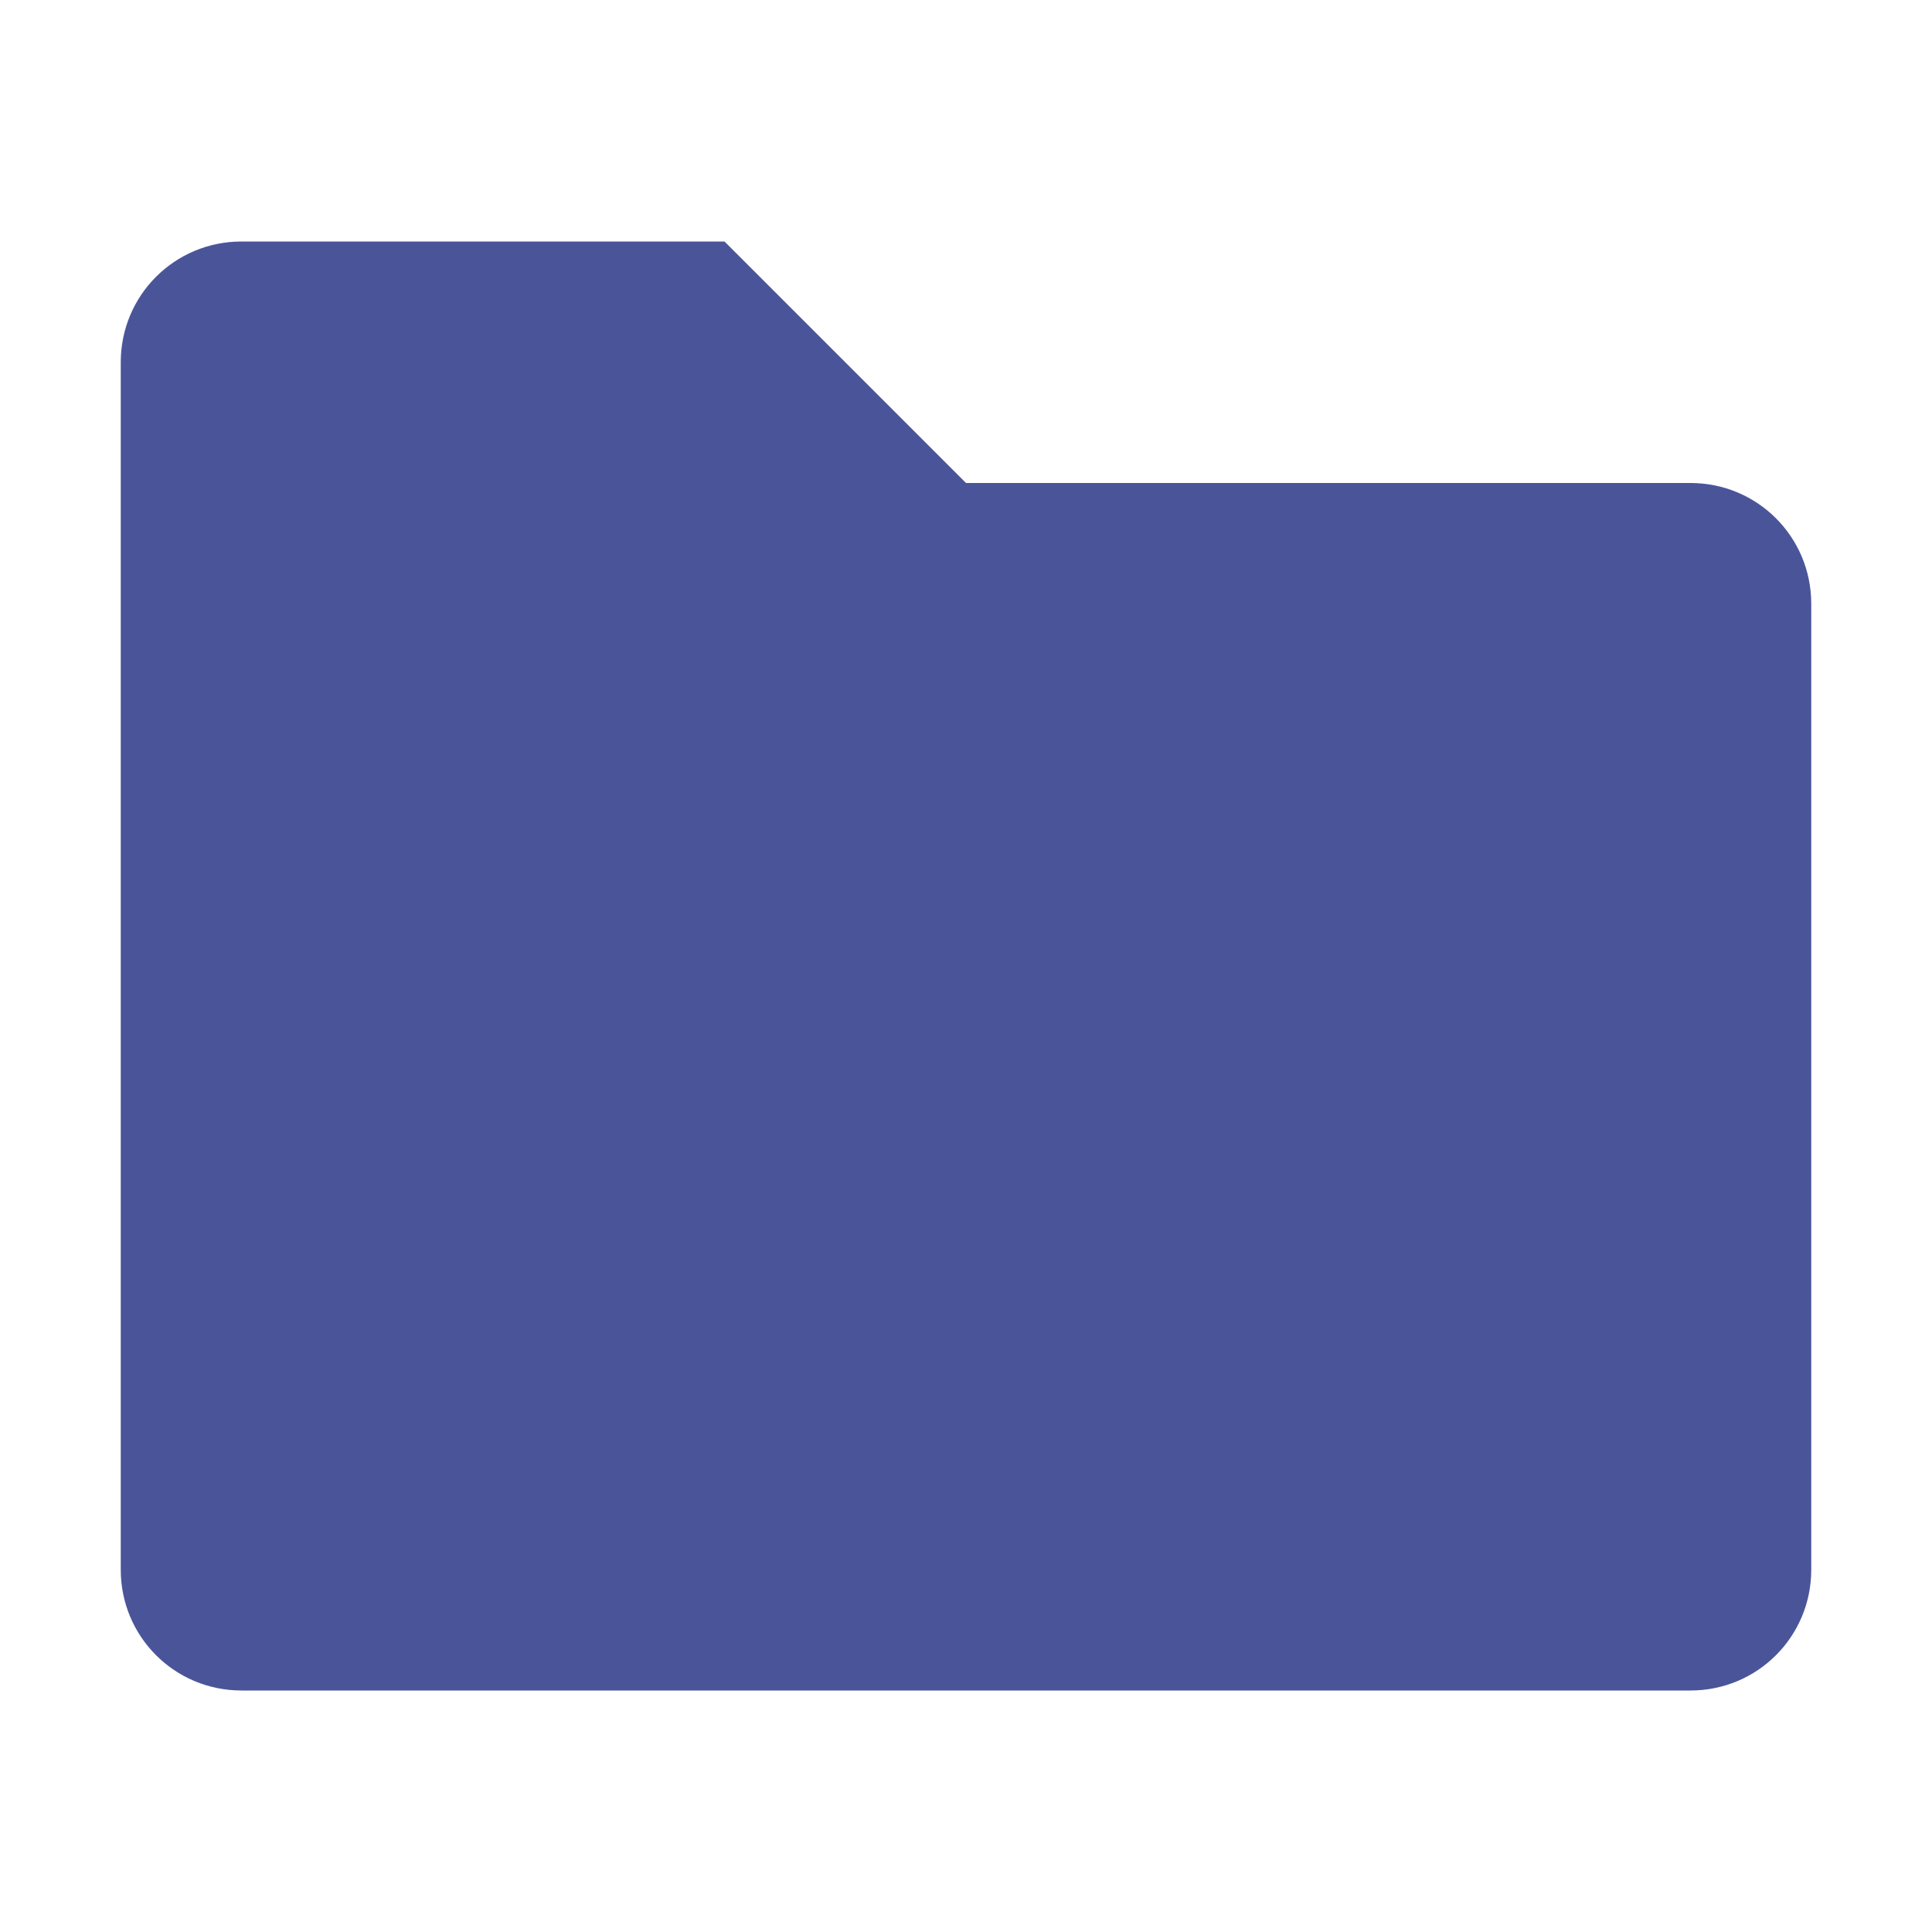
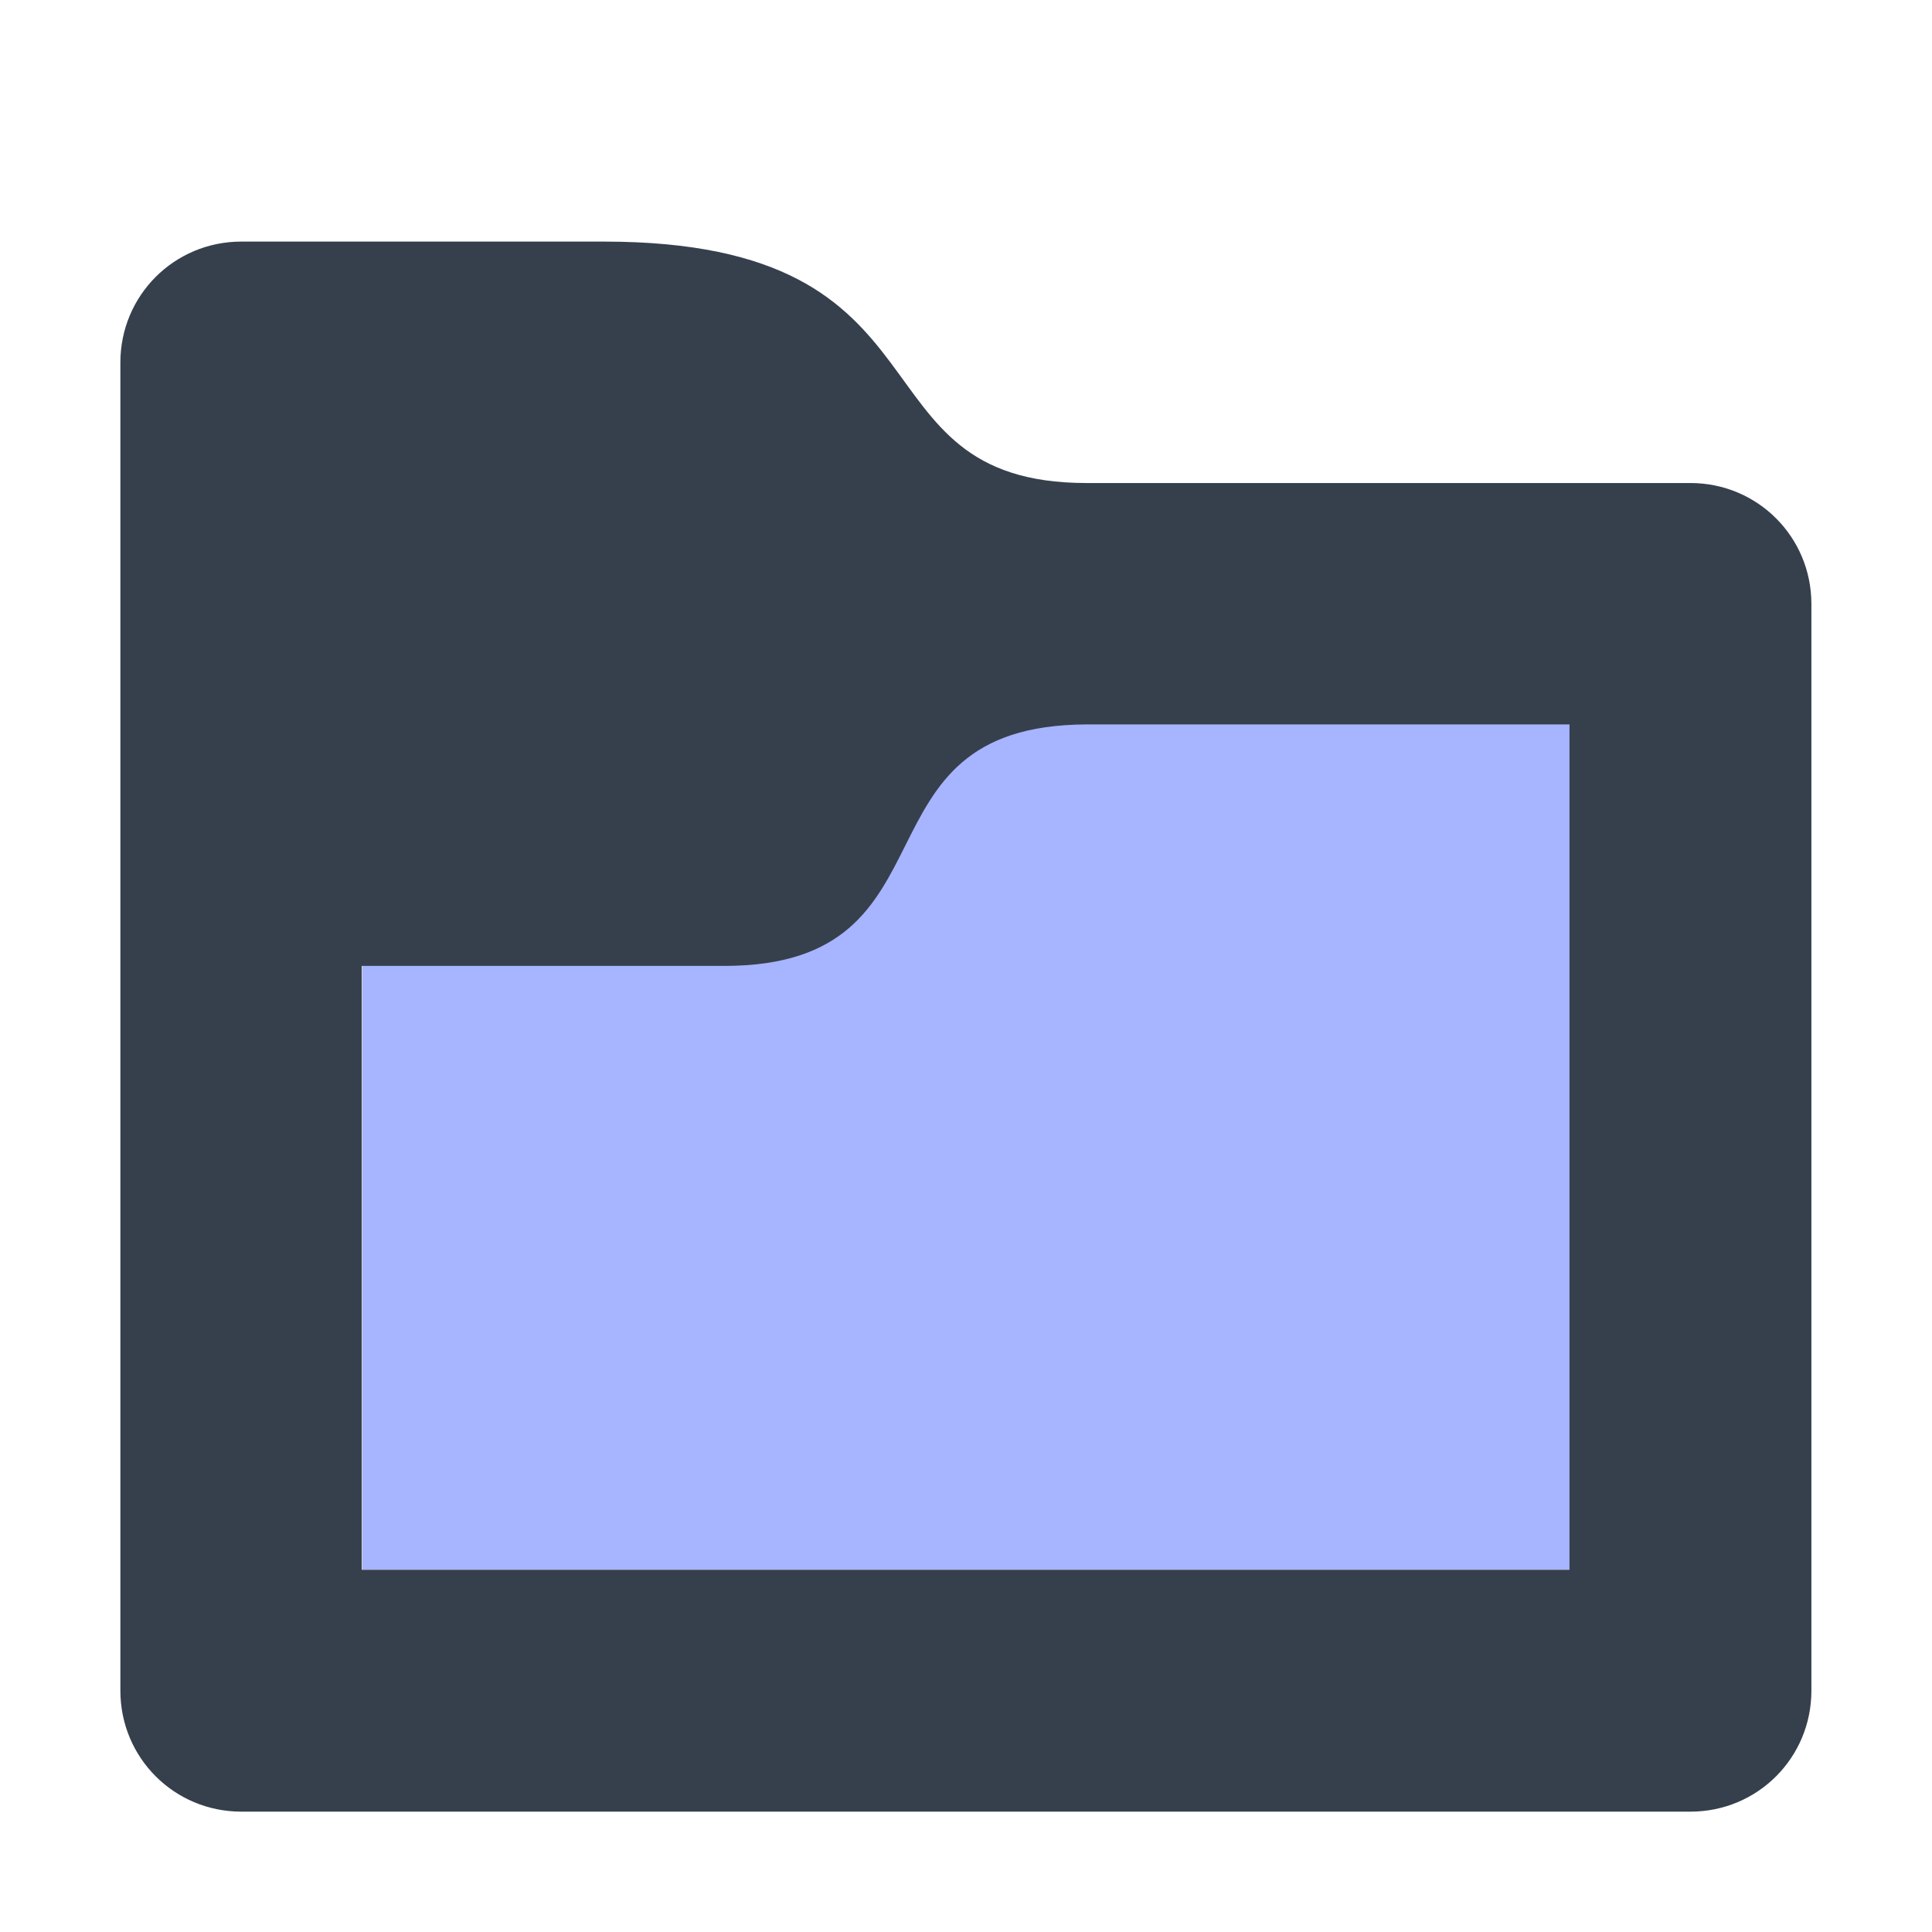
- <svg xmlns="http://www.w3.org/2000/svg" height="16" viewBox="0 0 16 16" width="16" id="svg2" version="1.1">
+ <svg xmlns="http://www.w3.org/2000/svg" height="16" viewBox="0 0 4.233 4.233" width="16">
  <defs id="defs2">
    <style type="text/css" id="current-color-scheme">
      .ColorScheme-Text {
-         color:#122036;
+         color:#36404d;
      }
      </style>
  </defs>
-   <path d="M 2,2 C 1.446,2 1,2.446 1,3 v 10 c 0,0.554 0.446,1 1,1 h 12 c 0.554,0 1,-0.446 1,-1 V 5 C 15,4.446 14.554,4 14,4 H 8 L 6,2 Z" style="color:#122036;fill:#4a5599;fill-opacity:1;stroke:none" class="ColorScheme-Text" id="path4" />
+   <path d="m.794 1.587h2.646v1.852h-2.646z" fill="#a7b4ff" />
+   <path d="m-.265 293.296c-.147 0-.265.118-.265.265v1.058 1.852c0 .147.118.265.265.265h3.175c.147 0 .265-.118.265-.265v-2.381c0-.147-.118-.265-.265-.265h-1.323c-.529 0-.265-.529-1.058-.529zm1.852 1.058h1.058v1.852h-2.646l0-1.323h.794c.529 0 .265-.528.794-.529z" fill="currentColor" transform="translate(.79375 -292.7667)" style="fill:currentColor;fill-opacity:1;stroke:none" class="ColorScheme-Text" />
</svg>
